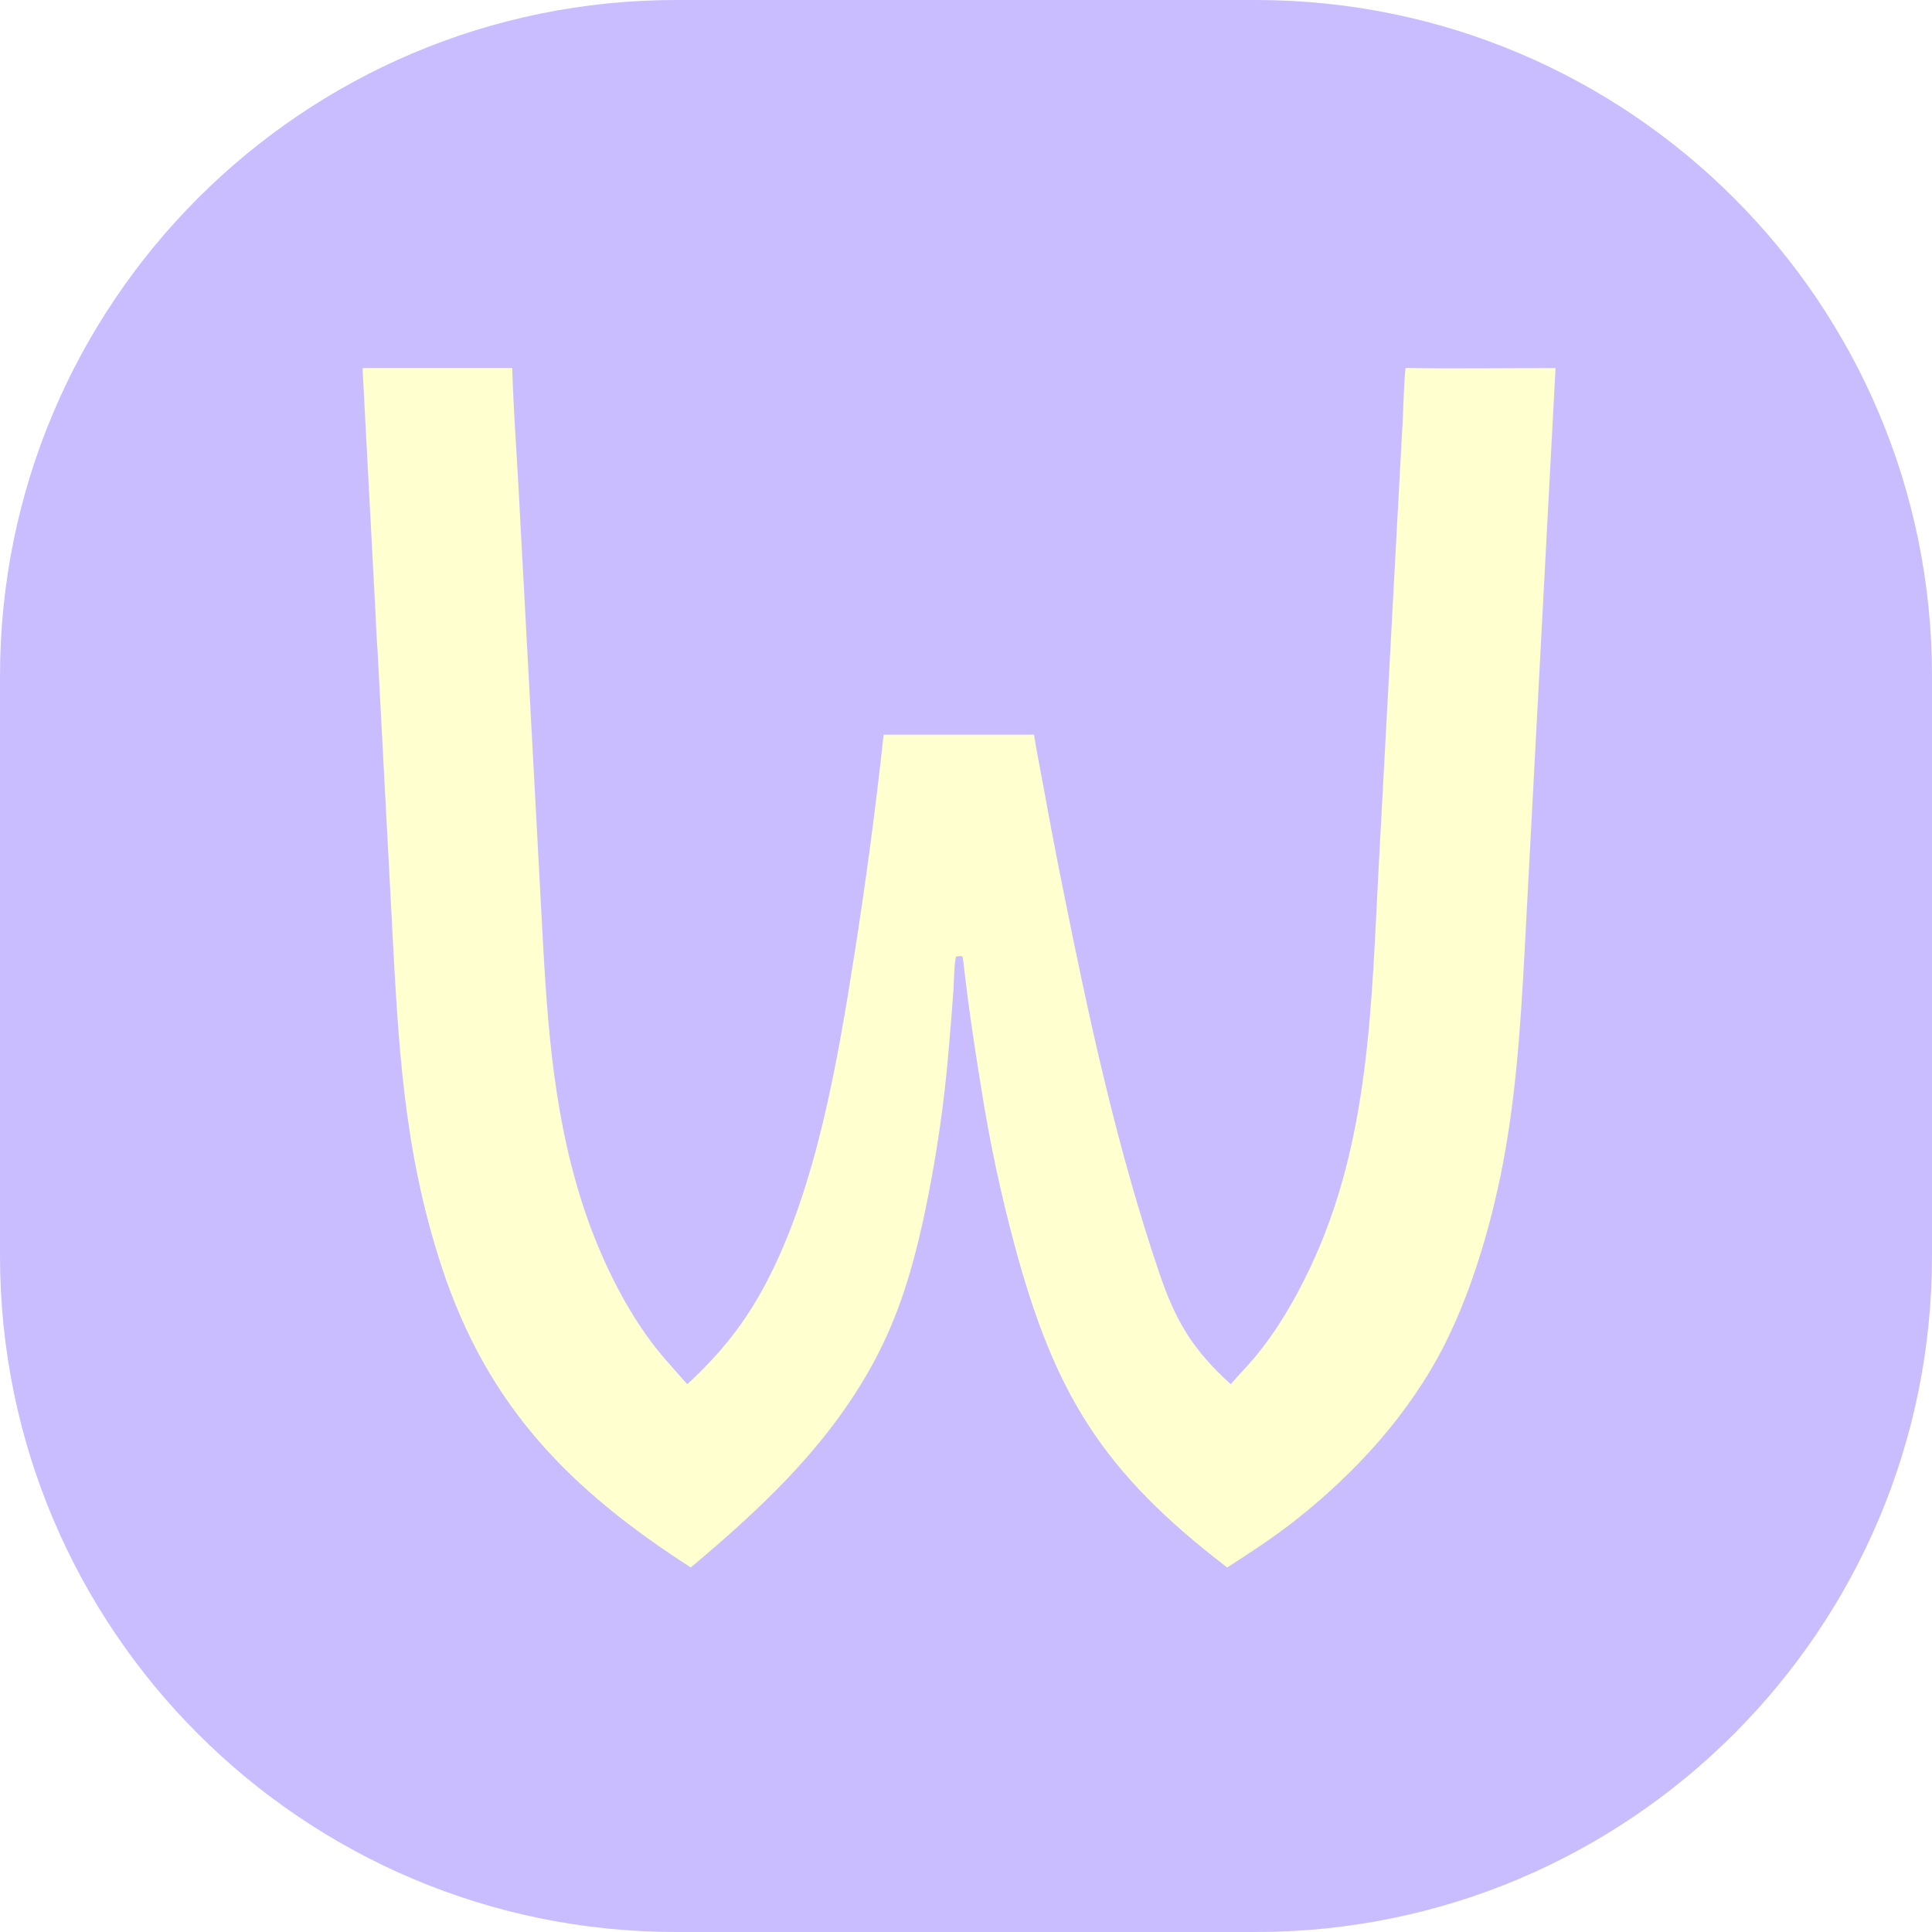
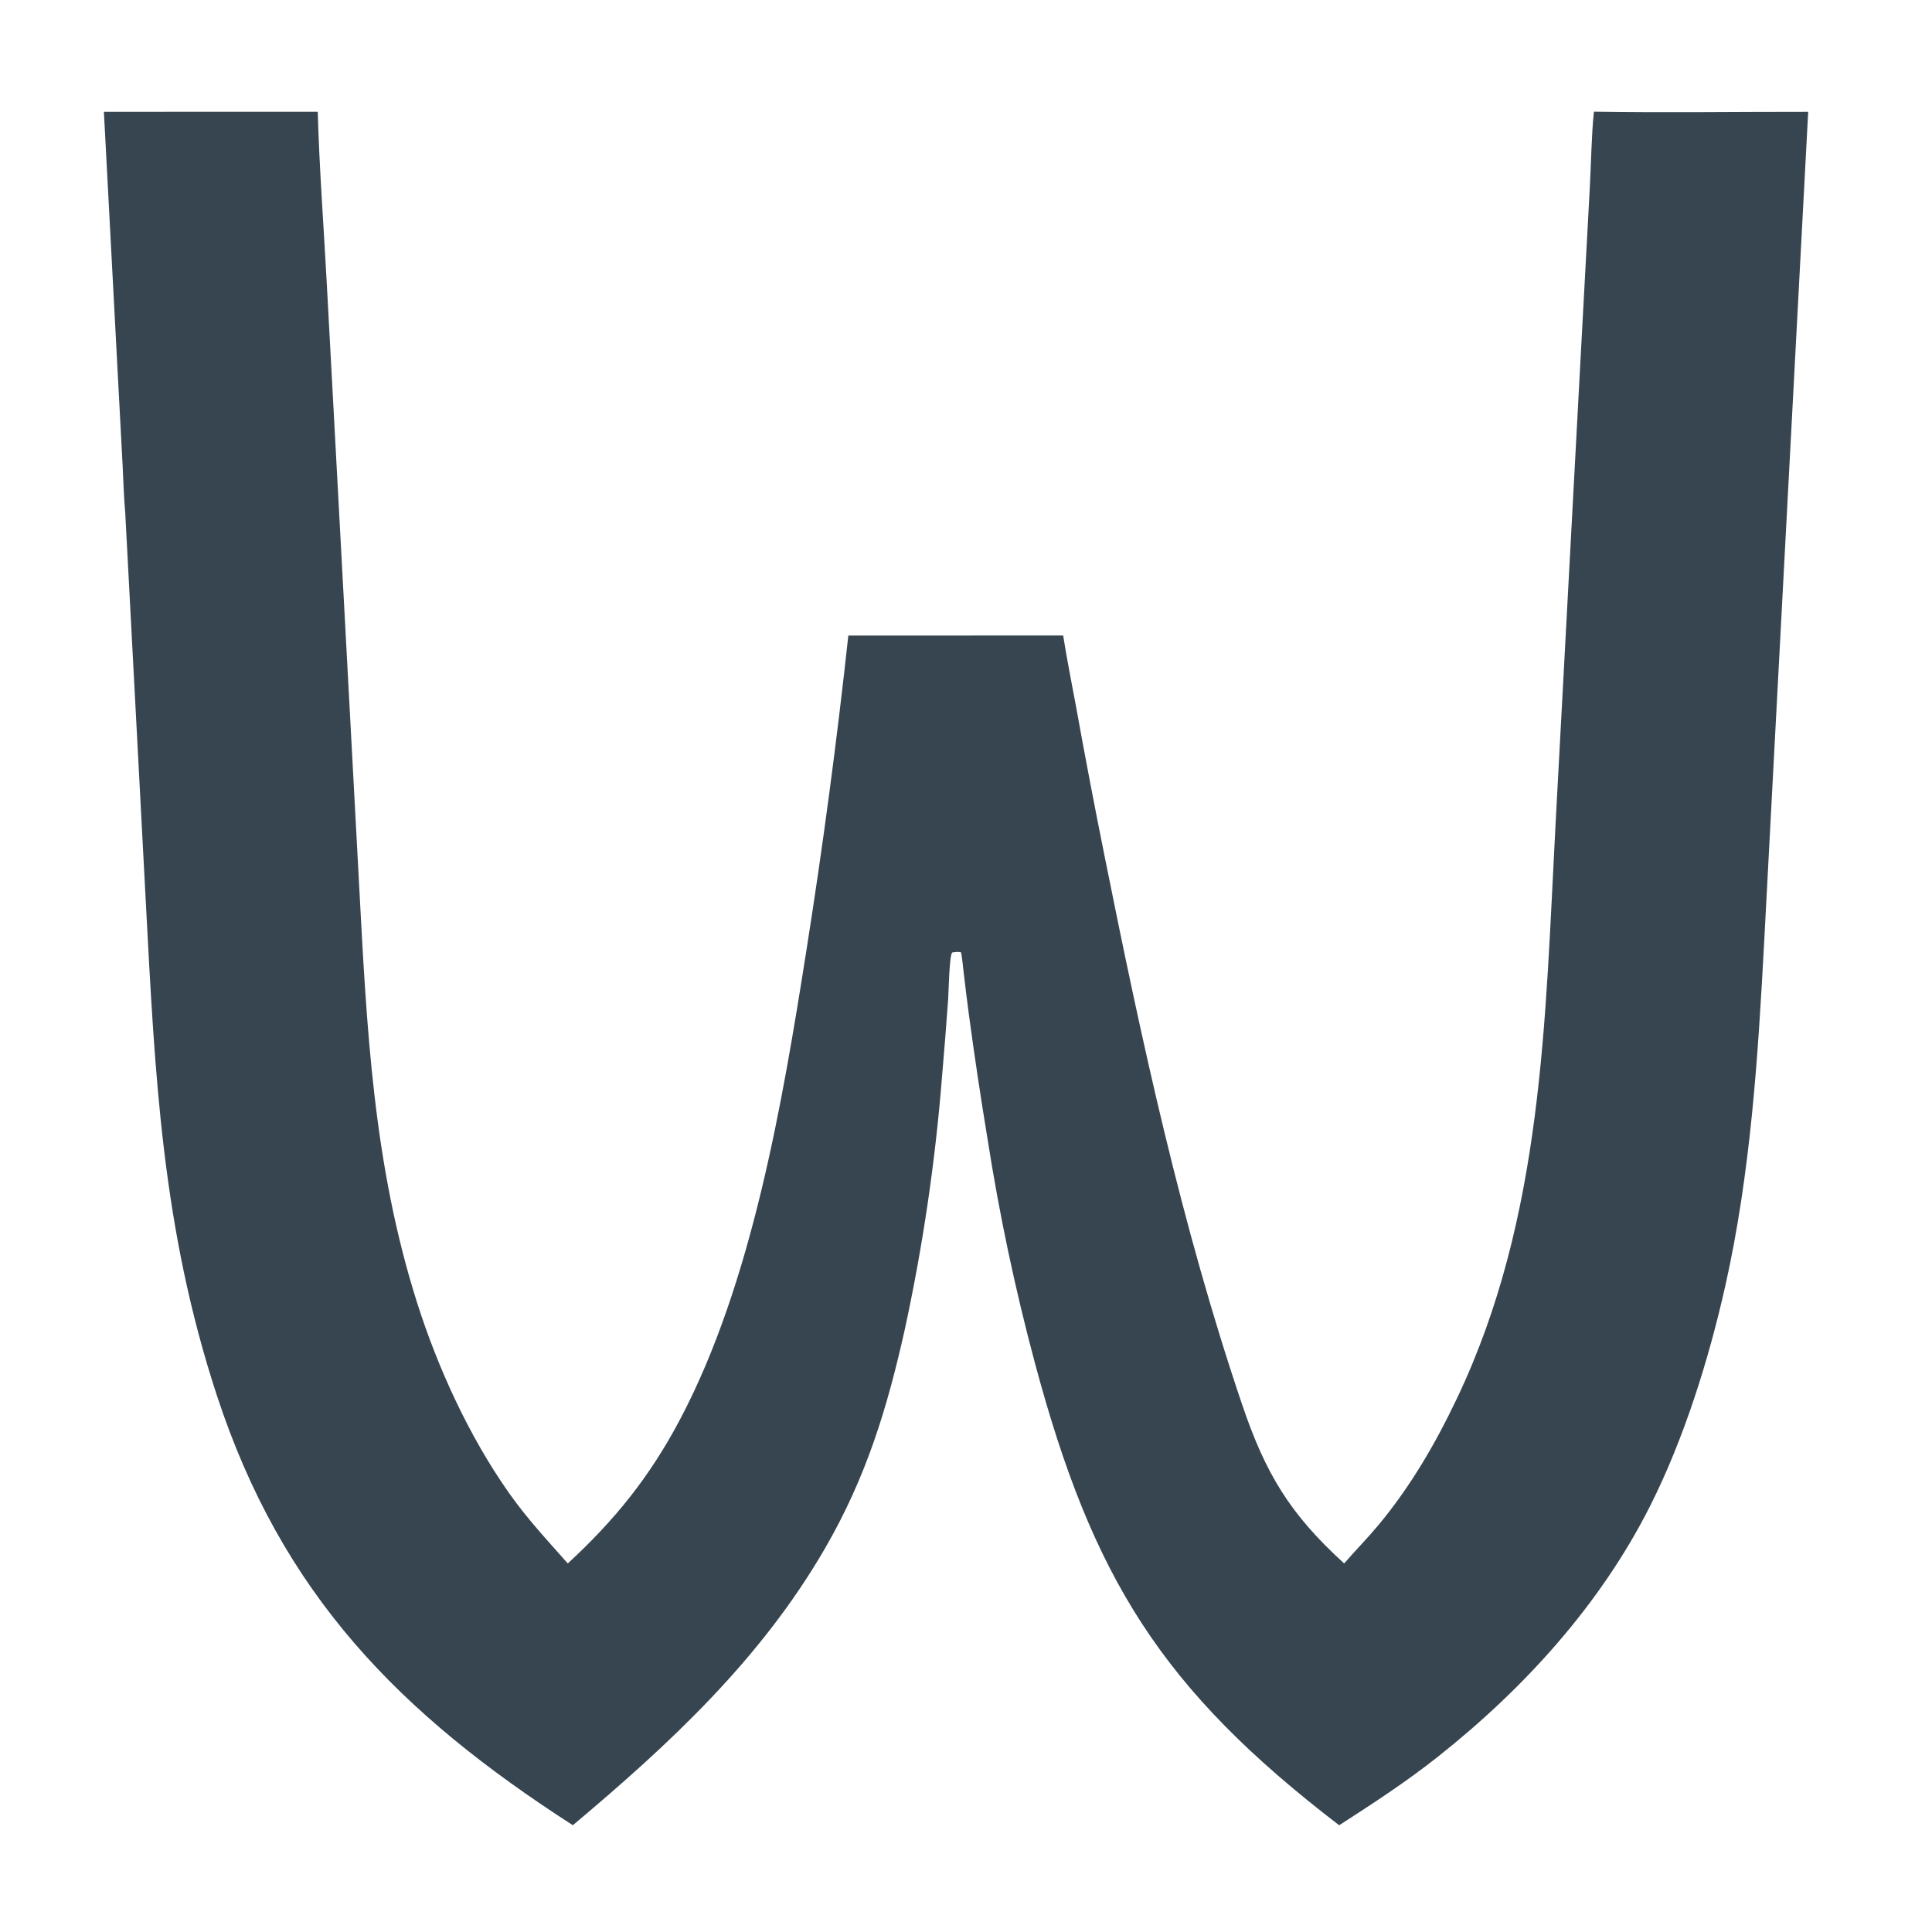
<svg xmlns="http://www.w3.org/2000/svg" version="1.1" width="1000" height="1000">
  <style>
    #light-icon {
      display: inline;
    }
    #dark-icon {
      display: none;
    }

    @media (prefers-color-scheme: dark) {
      #light-icon {
        display: none;
      }
      #dark-icon {
        display: inline;
      }
    }
  </style>
  <g id="light-icon">
    <svg version="1.1" width="1000" height="1000">
-       <g clip-path="url(#SvgjsClipPath1666)">
-         <rect width="1000" height="1000" fill="#c9bdff" />
-         <g transform="matrix(0.8951407,0,0,0.8951407,150,164.3223)">
+       <g>
+         <g transform="matrix(1.278772,0,0,1.278772,0,20.46036)">
          <svg version="1.1" style="display: block;" viewBox="0 0 2048 1964" width="782" height="750" preserveAspectRatio="none">
-             <path transform="translate(0,0)" fill="rgb(255,255,207)" d="M 1689.67 76.496 C 1764.2 77.769 1841.93 76.57 1916.75 76.672 L 1880.04 768.509 L 1870.11 956.275 C 1863.58 1078.23 1855.75 1201.24 1828.95 1320.74 C 1811.43 1398.88 1785.12 1483.22 1749 1554.71 C 1696.19 1659.25 1615.45 1747.9 1524.15 1820.19 C 1490.42 1846.9 1455.71 1869.45 1419.58 1892.75 C 1231.17 1748.39 1158.04 1630.67 1096.92 1402.3 C 1075.99 1324.16 1059.25 1244.95 1046.79 1165.02 C 1039.57 1121.44 1033.02 1077.75 1027.13 1033.96 C 1025.2 1019.24 1023.36 1004.5 1021.63 989.756 C 1021.06 984.931 1019.74 971.235 1018.69 967.435 C 1014.69 966.76 1013.4 967.151 1009.29 967.693 C 1006.29 971.589 1005.59 1009.24 1005.11 1016.88 C 1003.15 1044.35 1000.97 1071.81 998.582 1099.24 C 991.465 1189.17 978.318 1278.52 959.231 1366.69 C 940.474 1450.93 918.274 1523.59 874.809 1598.8 C 806.649 1716.73 710.121 1806.32 607.229 1892.72 C 423.923 1774.7 299.208 1648.51 229.803 1436.89 C 171.396 1258.8 164.281 1096.81 154.469 912.417 L 132.764 501.757 C 131.323 486.652 130.813 467.125 129.993 451.669 L 124.847 354.637 L 110.134 76.641 L 336.827 76.597 C 338.4 134.79 343.292 200.624 346.436 259.203 L 365.77 617.981 L 380.613 894.784 C 388.717 1046.6 395.497 1192.02 442.087 1338.71 C 464.158 1408.21 497.287 1480.57 539.469 1540.44 C 558.985 1568.14 579.691 1590.08 601.869 1615.26 C 651.927 1569.16 688.852 1523.18 720.753 1462.85 C 797.294 1318.11 829.441 1126.5 854.846 965.371 C 872.35 854.53 887.161 743.281 899.267 631.721 L 1127.01 631.715 C 1130.88 656.701 1136.45 684.111 1141.04 709.174 C 1150.48 761.5 1160.45 813.727 1170.96 865.847 C 1210.28 1061.91 1252.44 1257.29 1316.73 1446.91 C 1341.59 1520.23 1367.3 1562.85 1424.88 1615.27 C 1436.6 1601.65 1449.32 1588.82 1460.87 1574.98 C 1495.16 1533.84 1521.56 1488.4 1544.53 1440.12 C 1635.96 1247.97 1637.82 1039 1649.01 830.709 L 1676.23 324.016 L 1685.29 156.348 C 1686.55 133.462 1687.11 99.117 1689.57 77.383 L 1689.67 76.496 z" />
+             <path transform="translate(0,0)" fill="rgb(54,69,79)" d="M 1689.67 76.496 C 1764.2 77.769 1841.93 76.57 1916.75 76.672 L 1880.04 768.509 L 1870.11 956.275 C 1863.58 1078.23 1855.75 1201.24 1828.95 1320.74 C 1811.43 1398.88 1785.12 1483.22 1749 1554.71 C 1696.19 1659.25 1615.45 1747.9 1524.15 1820.19 C 1490.42 1846.9 1455.71 1869.45 1419.58 1892.75 C 1231.17 1748.39 1158.04 1630.67 1096.92 1402.3 C 1075.99 1324.16 1059.25 1244.95 1046.79 1165.02 C 1039.57 1121.44 1033.02 1077.75 1027.13 1033.96 C 1025.2 1019.24 1023.36 1004.5 1021.63 989.756 C 1021.06 984.931 1019.74 971.235 1018.69 967.435 C 1014.69 966.76 1013.4 967.151 1009.29 967.693 C 1006.29 971.589 1005.59 1009.24 1005.11 1016.88 C 1003.15 1044.35 1000.97 1071.81 998.582 1099.24 C 991.465 1189.17 978.318 1278.52 959.231 1366.69 C 940.474 1450.93 918.274 1523.59 874.809 1598.8 C 806.649 1716.73 710.121 1806.32 607.229 1892.72 C 423.923 1774.7 299.208 1648.51 229.803 1436.89 C 171.396 1258.8 164.281 1096.81 154.469 912.417 L 132.764 501.757 C 131.323 486.652 130.813 467.125 129.993 451.669 L 124.847 354.637 L 110.134 76.641 L 336.827 76.597 C 338.4 134.79 343.292 200.624 346.436 259.203 L 365.77 617.981 L 380.613 894.784 C 388.717 1046.6 395.497 1192.02 442.087 1338.71 C 464.158 1408.21 497.287 1480.57 539.469 1540.44 C 558.985 1568.14 579.691 1590.08 601.869 1615.26 C 651.927 1569.16 688.852 1523.18 720.753 1462.85 C 797.294 1318.11 829.441 1126.5 854.846 965.371 C 872.35 854.53 887.161 743.281 899.267 631.721 L 1127.01 631.715 C 1130.88 656.701 1136.45 684.111 1141.04 709.174 C 1150.48 761.5 1160.45 813.727 1170.96 865.847 C 1210.28 1061.91 1252.44 1257.29 1316.73 1446.91 C 1341.59 1520.23 1367.3 1562.85 1424.88 1615.27 C 1436.6 1601.65 1449.32 1588.82 1460.87 1574.98 C 1495.16 1533.84 1521.56 1488.4 1544.53 1440.12 C 1635.96 1247.97 1637.82 1039 1649.01 830.709 L 1676.23 324.016 L 1685.29 156.348 C 1686.55 133.462 1687.11 99.117 1689.57 77.383 L 1689.67 76.496 z" />
          </svg>
        </g>
      </g>
-       <defs>
-         <clipPath id="SvgjsClipPath1666">
-           <rect width="1000" height="1000" x="0" y="0" rx="350" ry="350" />
-         </clipPath>
-       </defs>
    </svg>
  </g>
  <g id="dark-icon">
    <svg version="1.1" width="1000" height="1000">
      <g>
-         <g transform="matrix(1.278772,0,0,1.278772,0,20.46036)" style="filter: contrast(0.909) brightness(1.5)">
+         <g transform="matrix(1.278772,0,0,1.278772,0,20.46036)">
          <svg version="1.1" style="display: block;" viewBox="0 0 2048 1964" width="782" height="750" preserveAspectRatio="none">
            <path transform="translate(0,0)" fill="rgb(255,255,207)" d="M 1689.67 76.496 C 1764.2 77.769 1841.93 76.57 1916.75 76.672 L 1880.04 768.509 L 1870.11 956.275 C 1863.58 1078.23 1855.75 1201.24 1828.95 1320.74 C 1811.43 1398.88 1785.12 1483.22 1749 1554.71 C 1696.19 1659.25 1615.45 1747.9 1524.15 1820.19 C 1490.42 1846.9 1455.71 1869.45 1419.58 1892.75 C 1231.17 1748.39 1158.04 1630.67 1096.92 1402.3 C 1075.99 1324.16 1059.25 1244.95 1046.79 1165.02 C 1039.57 1121.44 1033.02 1077.75 1027.13 1033.96 C 1025.2 1019.24 1023.36 1004.5 1021.63 989.756 C 1021.06 984.931 1019.74 971.235 1018.69 967.435 C 1014.69 966.76 1013.4 967.151 1009.29 967.693 C 1006.29 971.589 1005.59 1009.24 1005.11 1016.88 C 1003.15 1044.35 1000.97 1071.81 998.582 1099.24 C 991.465 1189.17 978.318 1278.52 959.231 1366.69 C 940.474 1450.93 918.274 1523.59 874.809 1598.8 C 806.649 1716.73 710.121 1806.32 607.229 1892.72 C 423.923 1774.7 299.208 1648.51 229.803 1436.89 C 171.396 1258.8 164.281 1096.81 154.469 912.417 L 132.764 501.757 C 131.323 486.652 130.813 467.125 129.993 451.669 L 124.847 354.637 L 110.134 76.641 L 336.827 76.597 C 338.4 134.79 343.292 200.624 346.436 259.203 L 365.77 617.981 L 380.613 894.784 C 388.717 1046.6 395.497 1192.02 442.087 1338.71 C 464.158 1408.21 497.287 1480.57 539.469 1540.44 C 558.985 1568.14 579.691 1590.08 601.869 1615.26 C 651.927 1569.16 688.852 1523.18 720.753 1462.85 C 797.294 1318.11 829.441 1126.5 854.846 965.371 C 872.35 854.53 887.161 743.281 899.267 631.721 L 1127.01 631.715 C 1130.88 656.701 1136.45 684.111 1141.04 709.174 C 1150.48 761.5 1160.45 813.727 1170.96 865.847 C 1210.28 1061.91 1252.44 1257.29 1316.73 1446.91 C 1341.59 1520.23 1367.3 1562.85 1424.88 1615.27 C 1436.6 1601.65 1449.32 1588.82 1460.87 1574.98 C 1495.16 1533.84 1521.56 1488.4 1544.53 1440.12 C 1635.96 1247.97 1637.82 1039 1649.01 830.709 L 1676.23 324.016 L 1685.29 156.348 C 1686.55 133.462 1687.11 99.117 1689.57 77.383 L 1689.67 76.496 z" />
          </svg>
        </g>
      </g>
    </svg>
  </g>
</svg>
